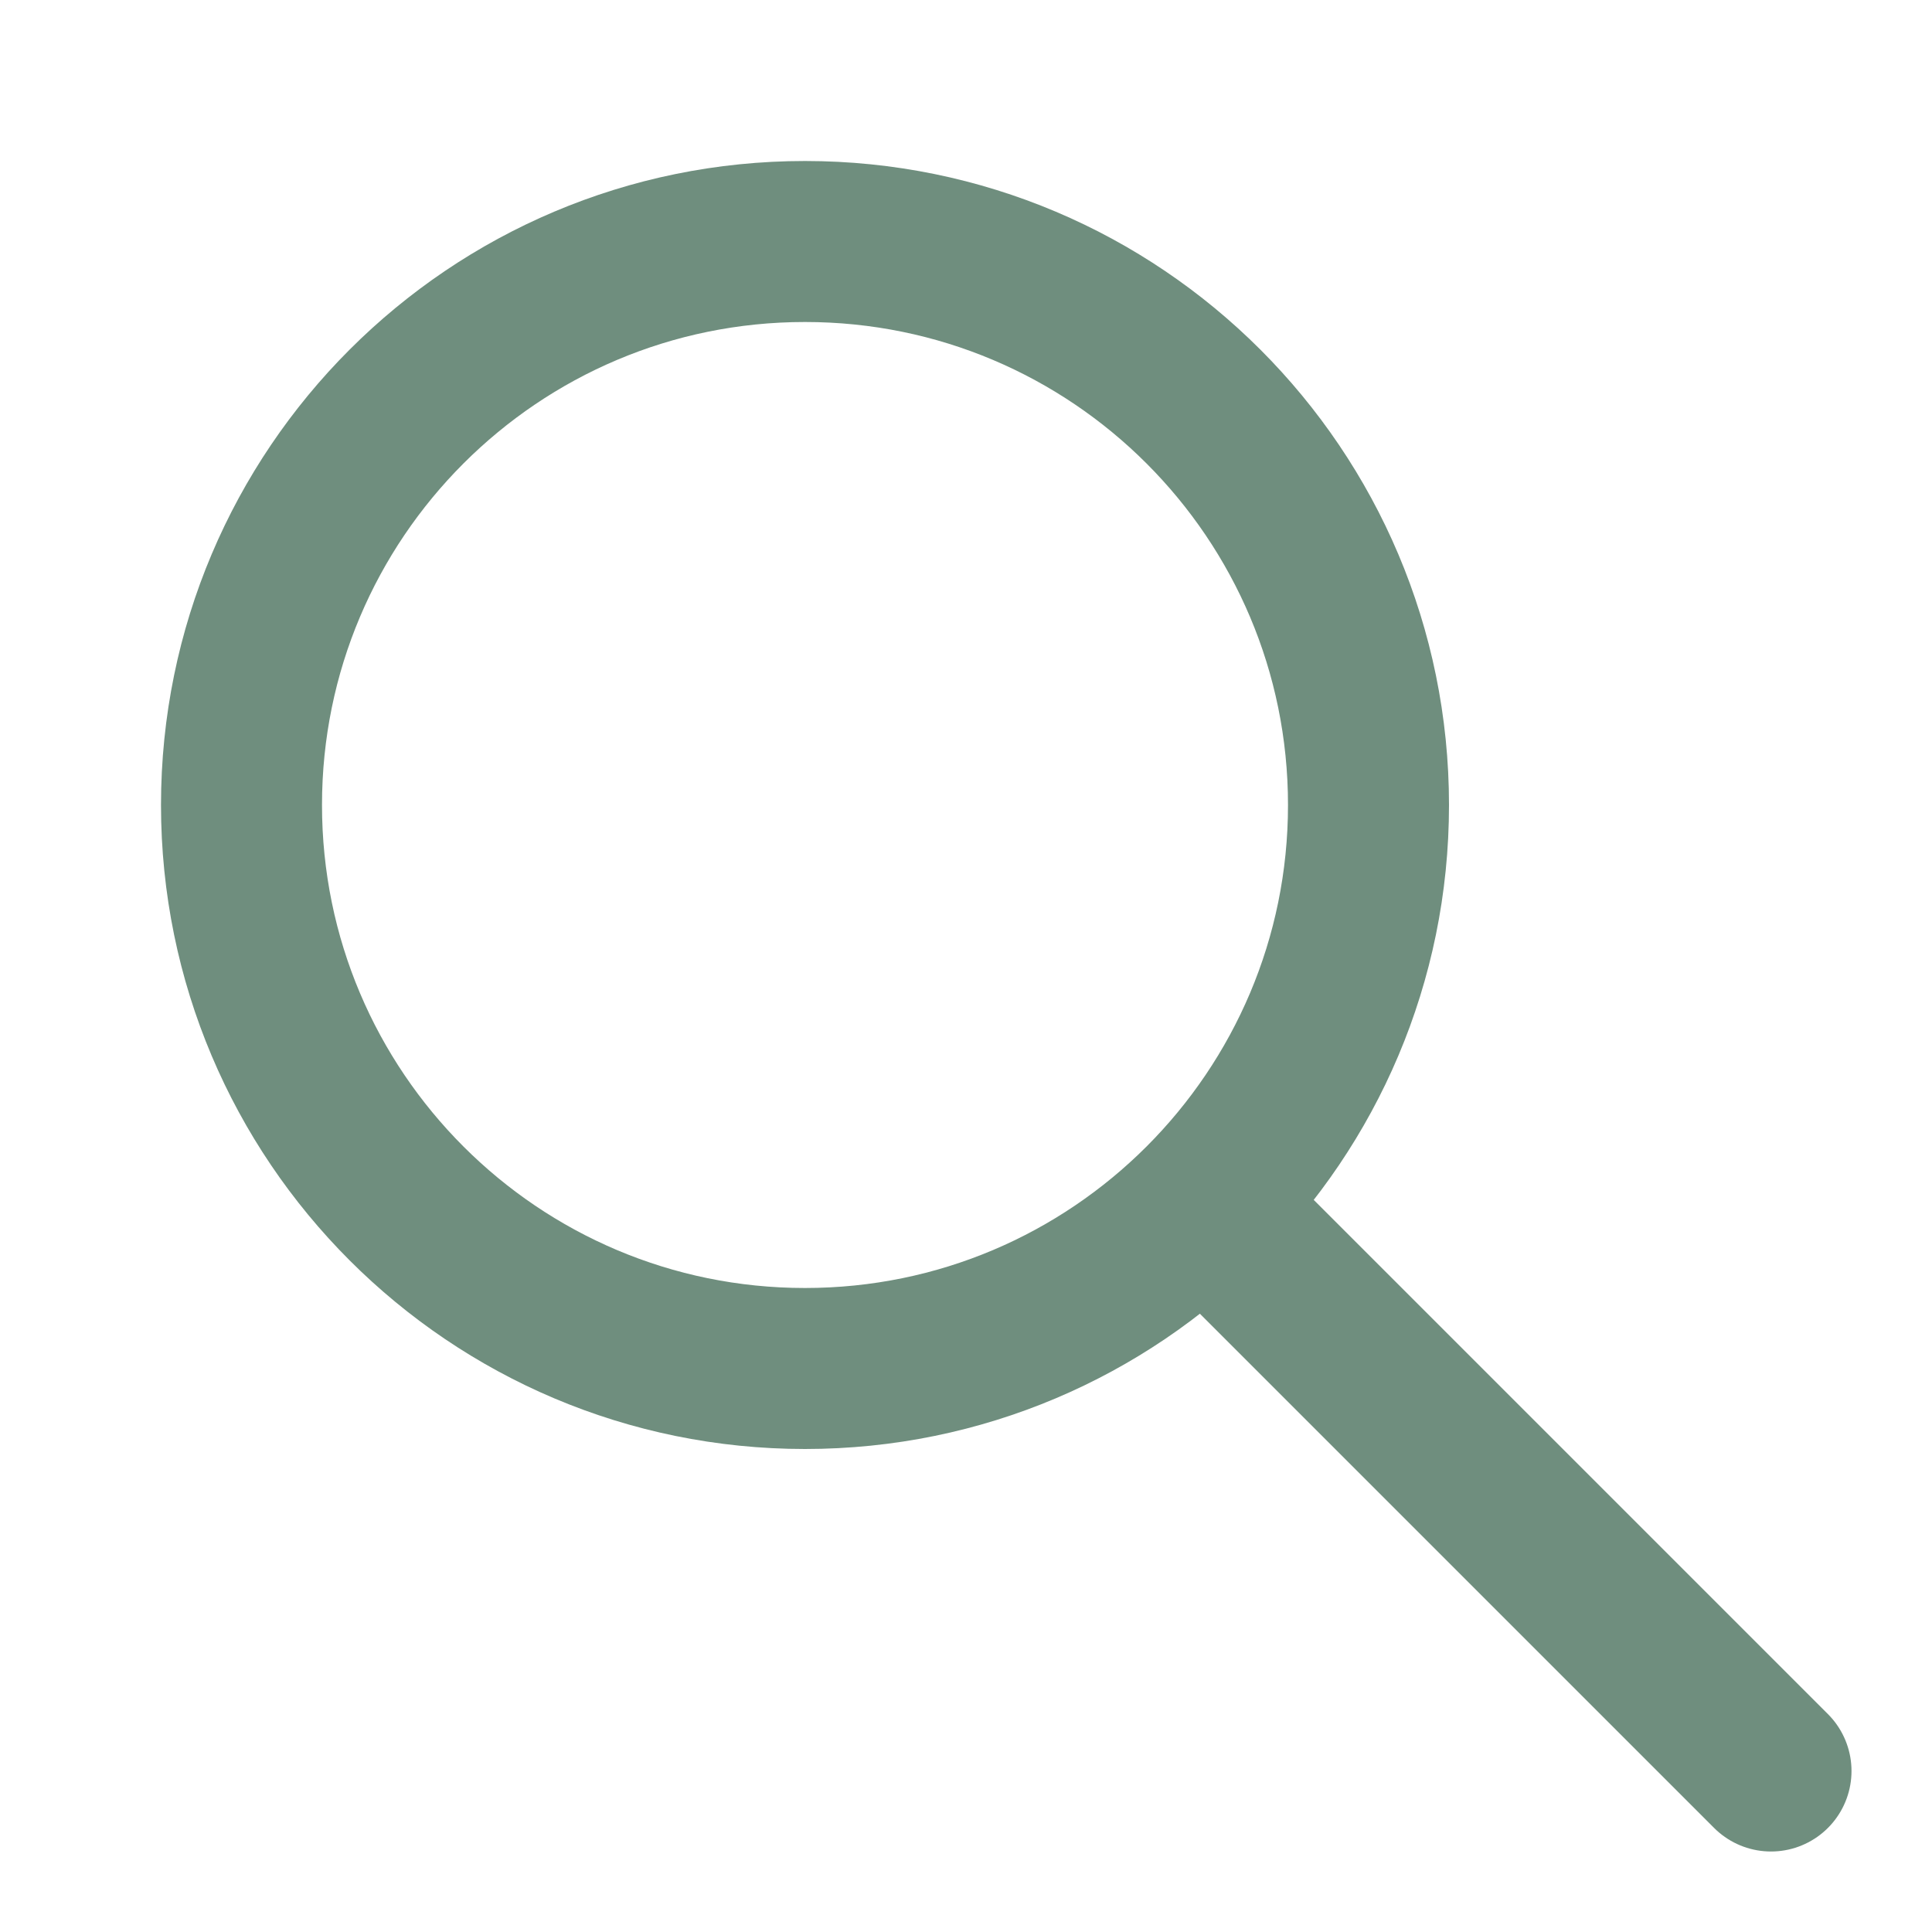
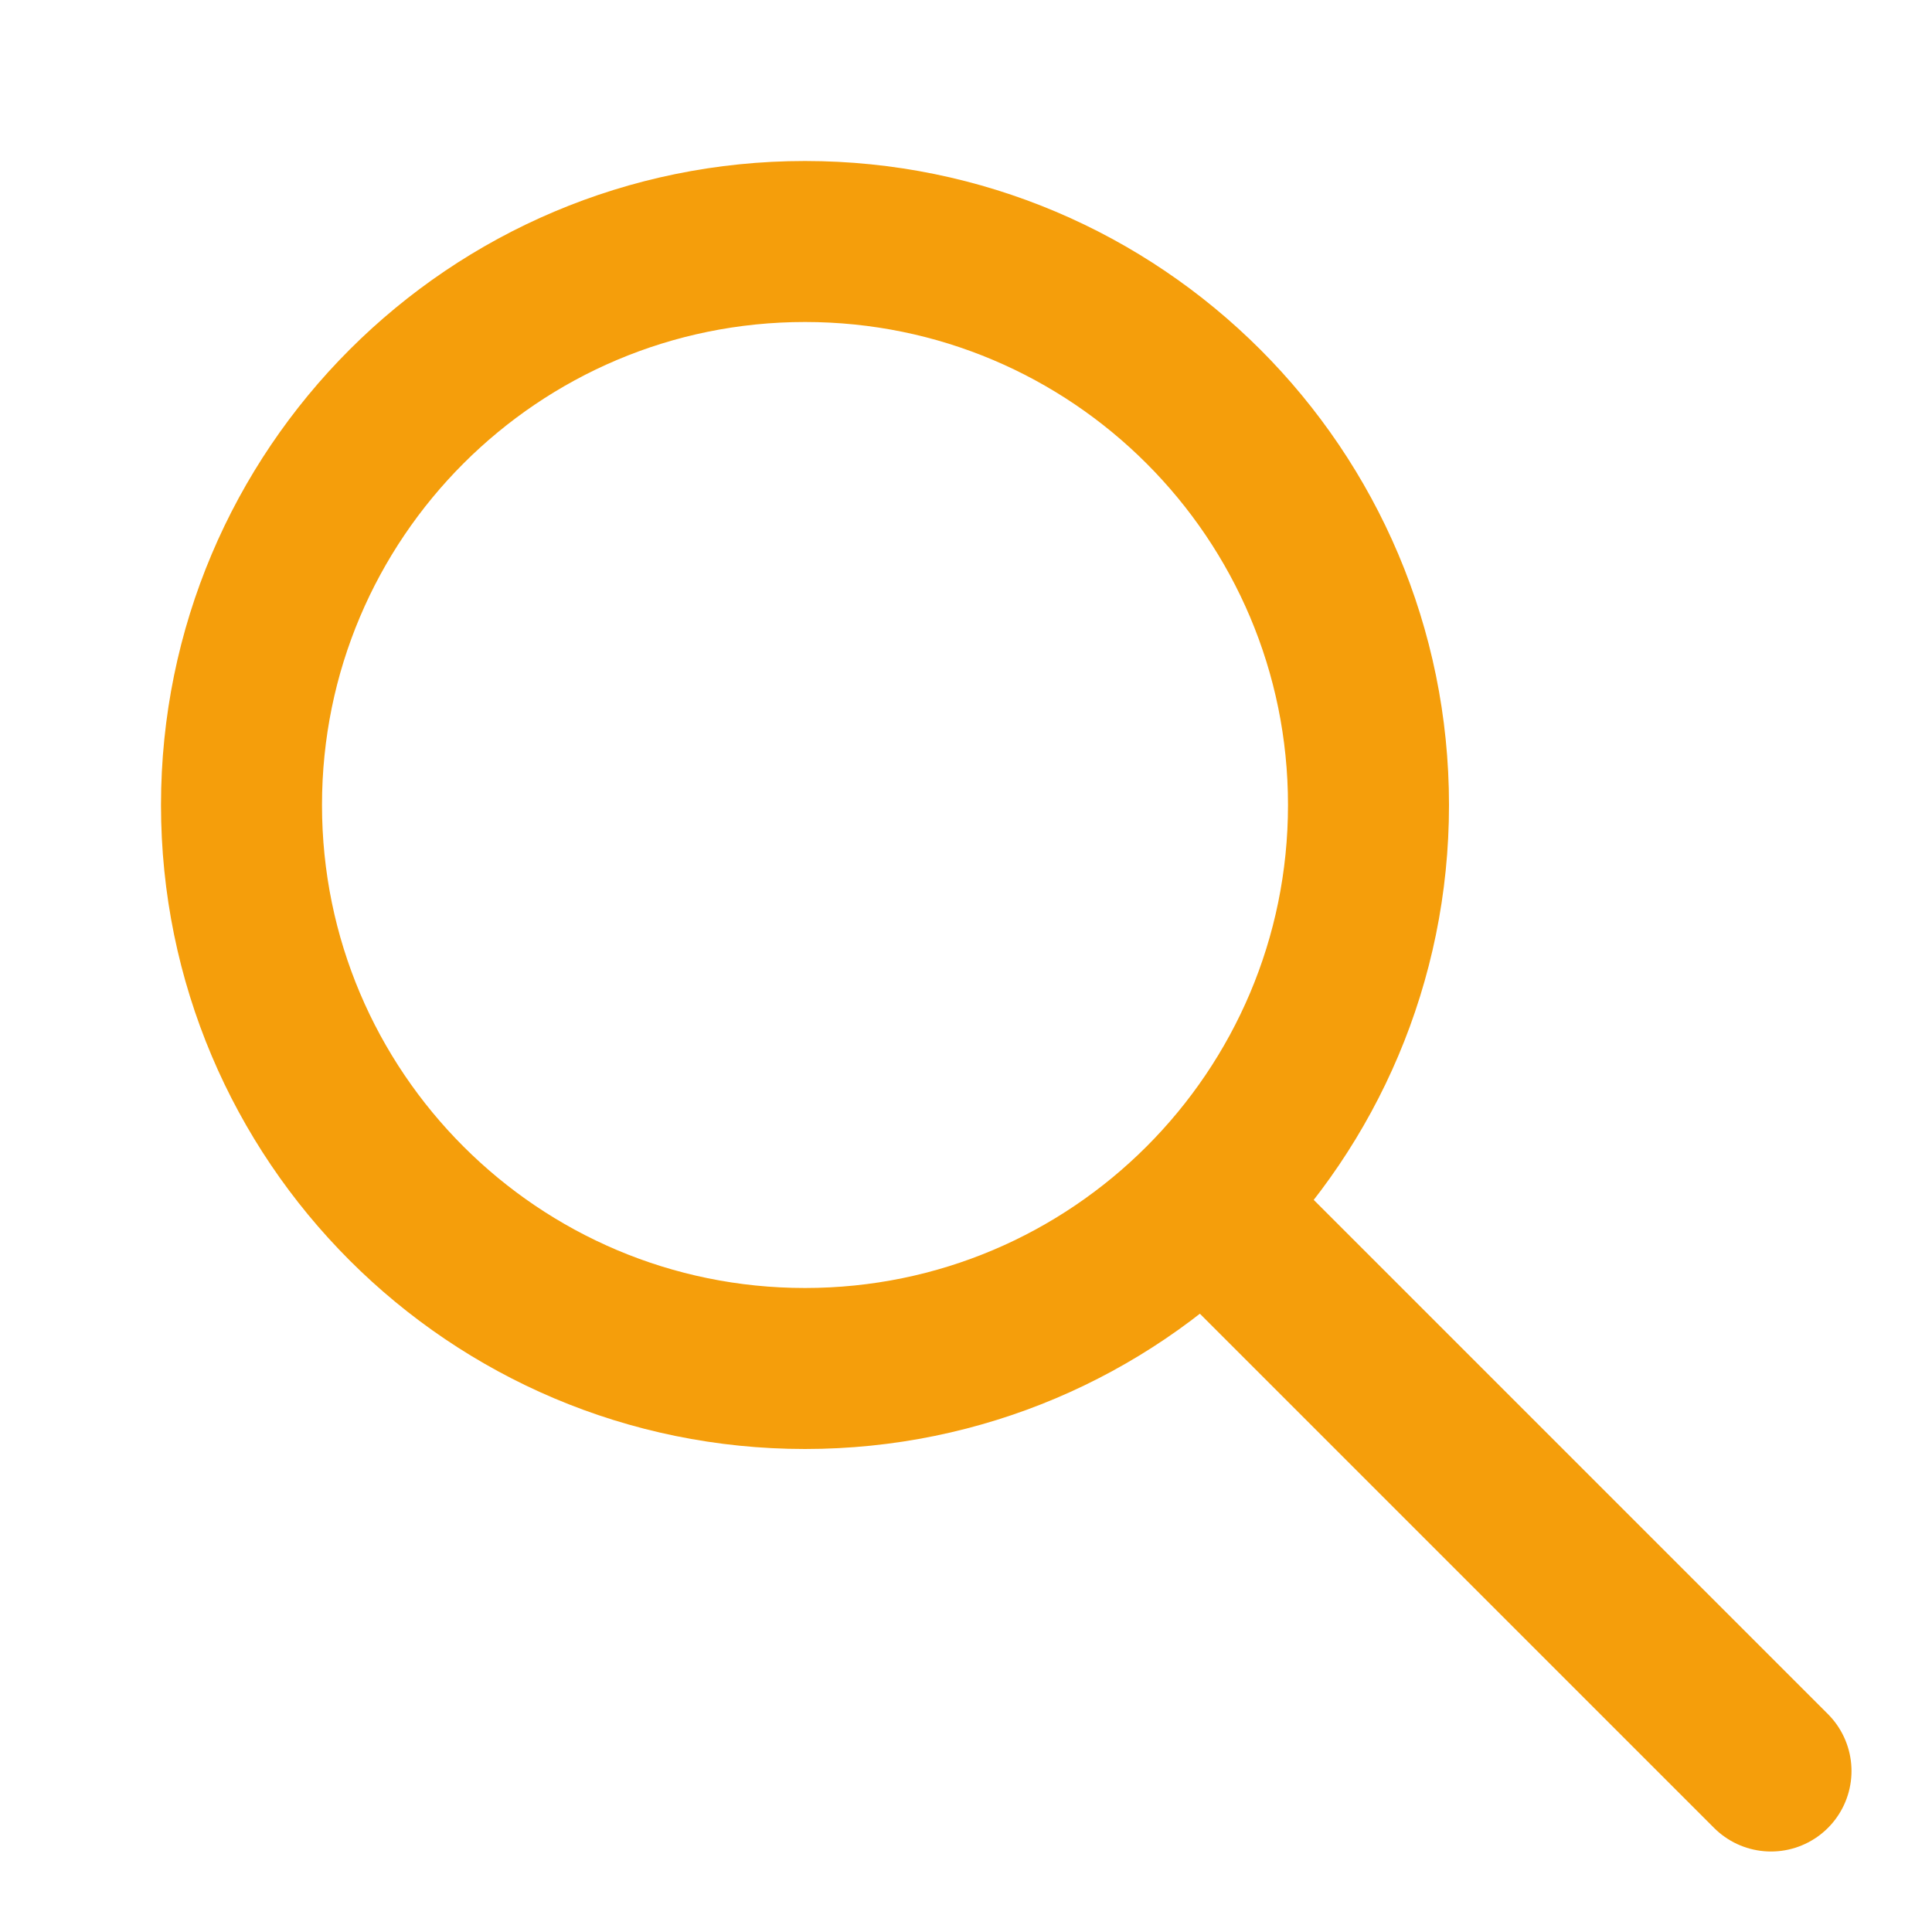
<svg xmlns="http://www.w3.org/2000/svg" viewBox="0 0 24 24">
-   <circle cx="10" cy="10" r="7" fill="none" stroke="#6F8E7E" stroke-width="2" />
-   <line x1="15" y1="15" x2="22" y2="22" stroke="#6F8E7E" stroke-width="2" stroke-linecap="round" />
+   <circle cx="10" cy="10" r="7" fill="none" stroke="#F59E0B" stroke-width="2" />
+   <line x1="15" y1="15" x2="22" y2="22" stroke="#F59E0B" stroke-width="2" stroke-linecap="round" />
</svg>
